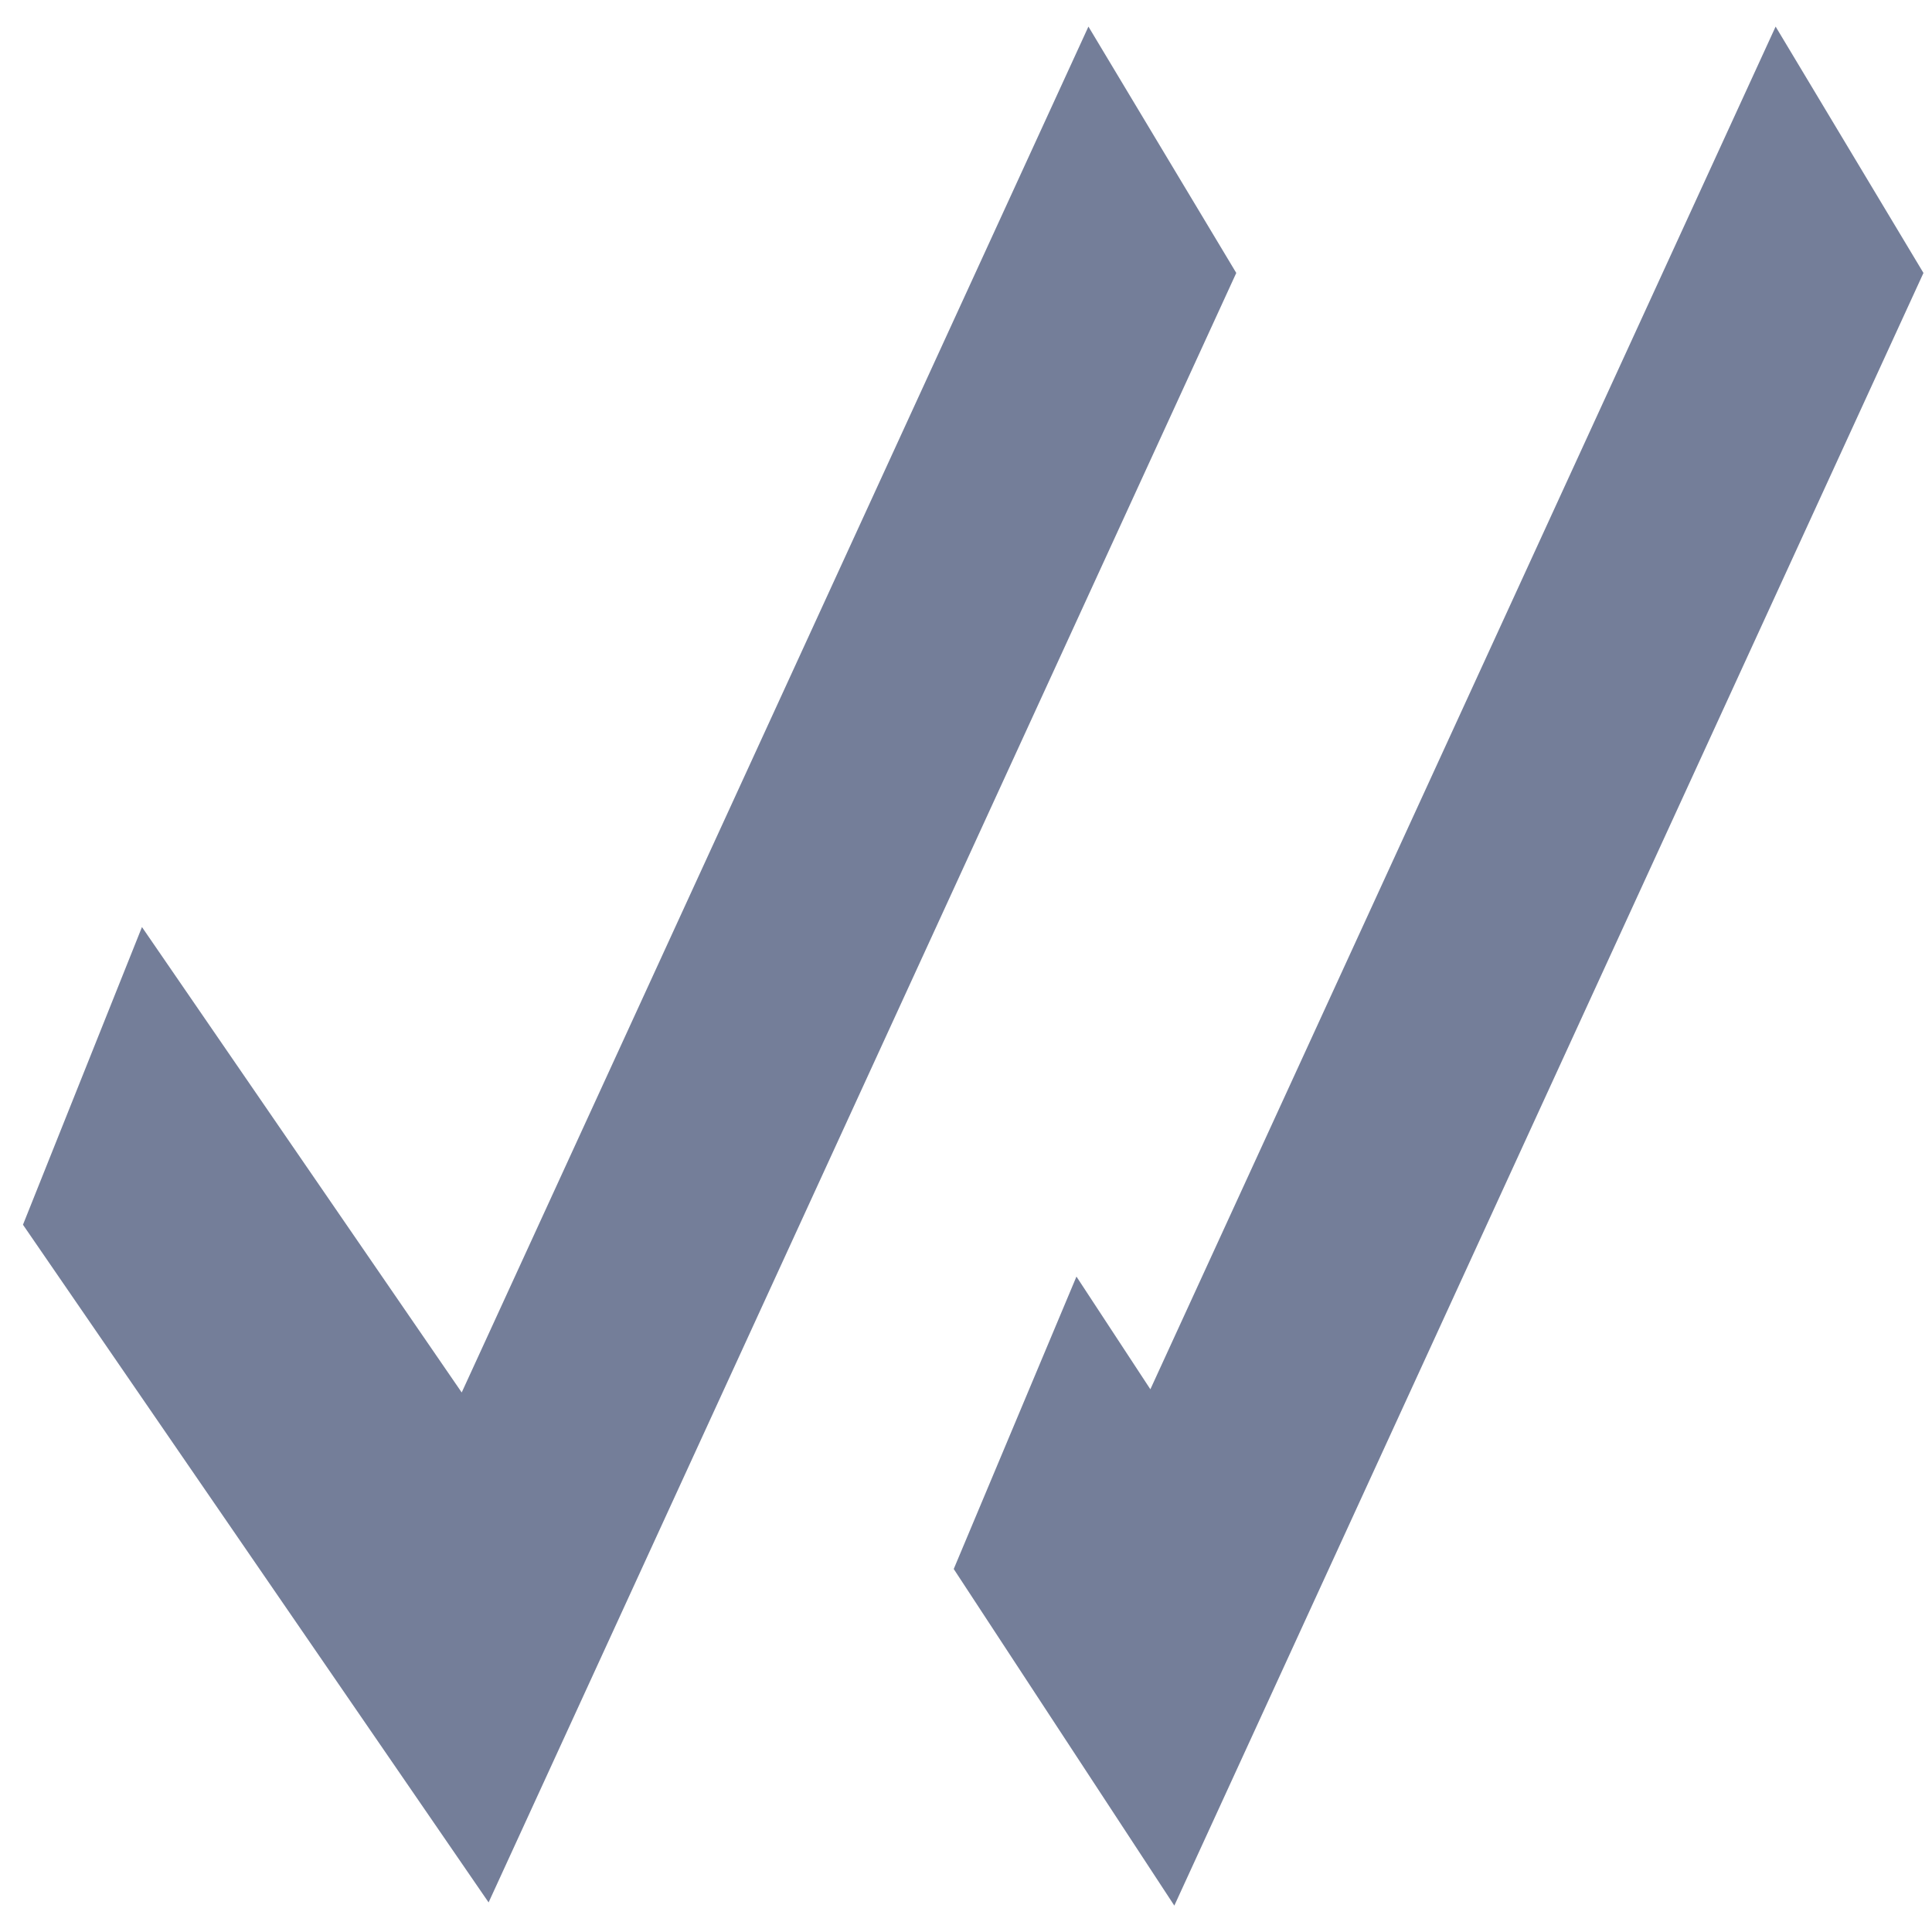
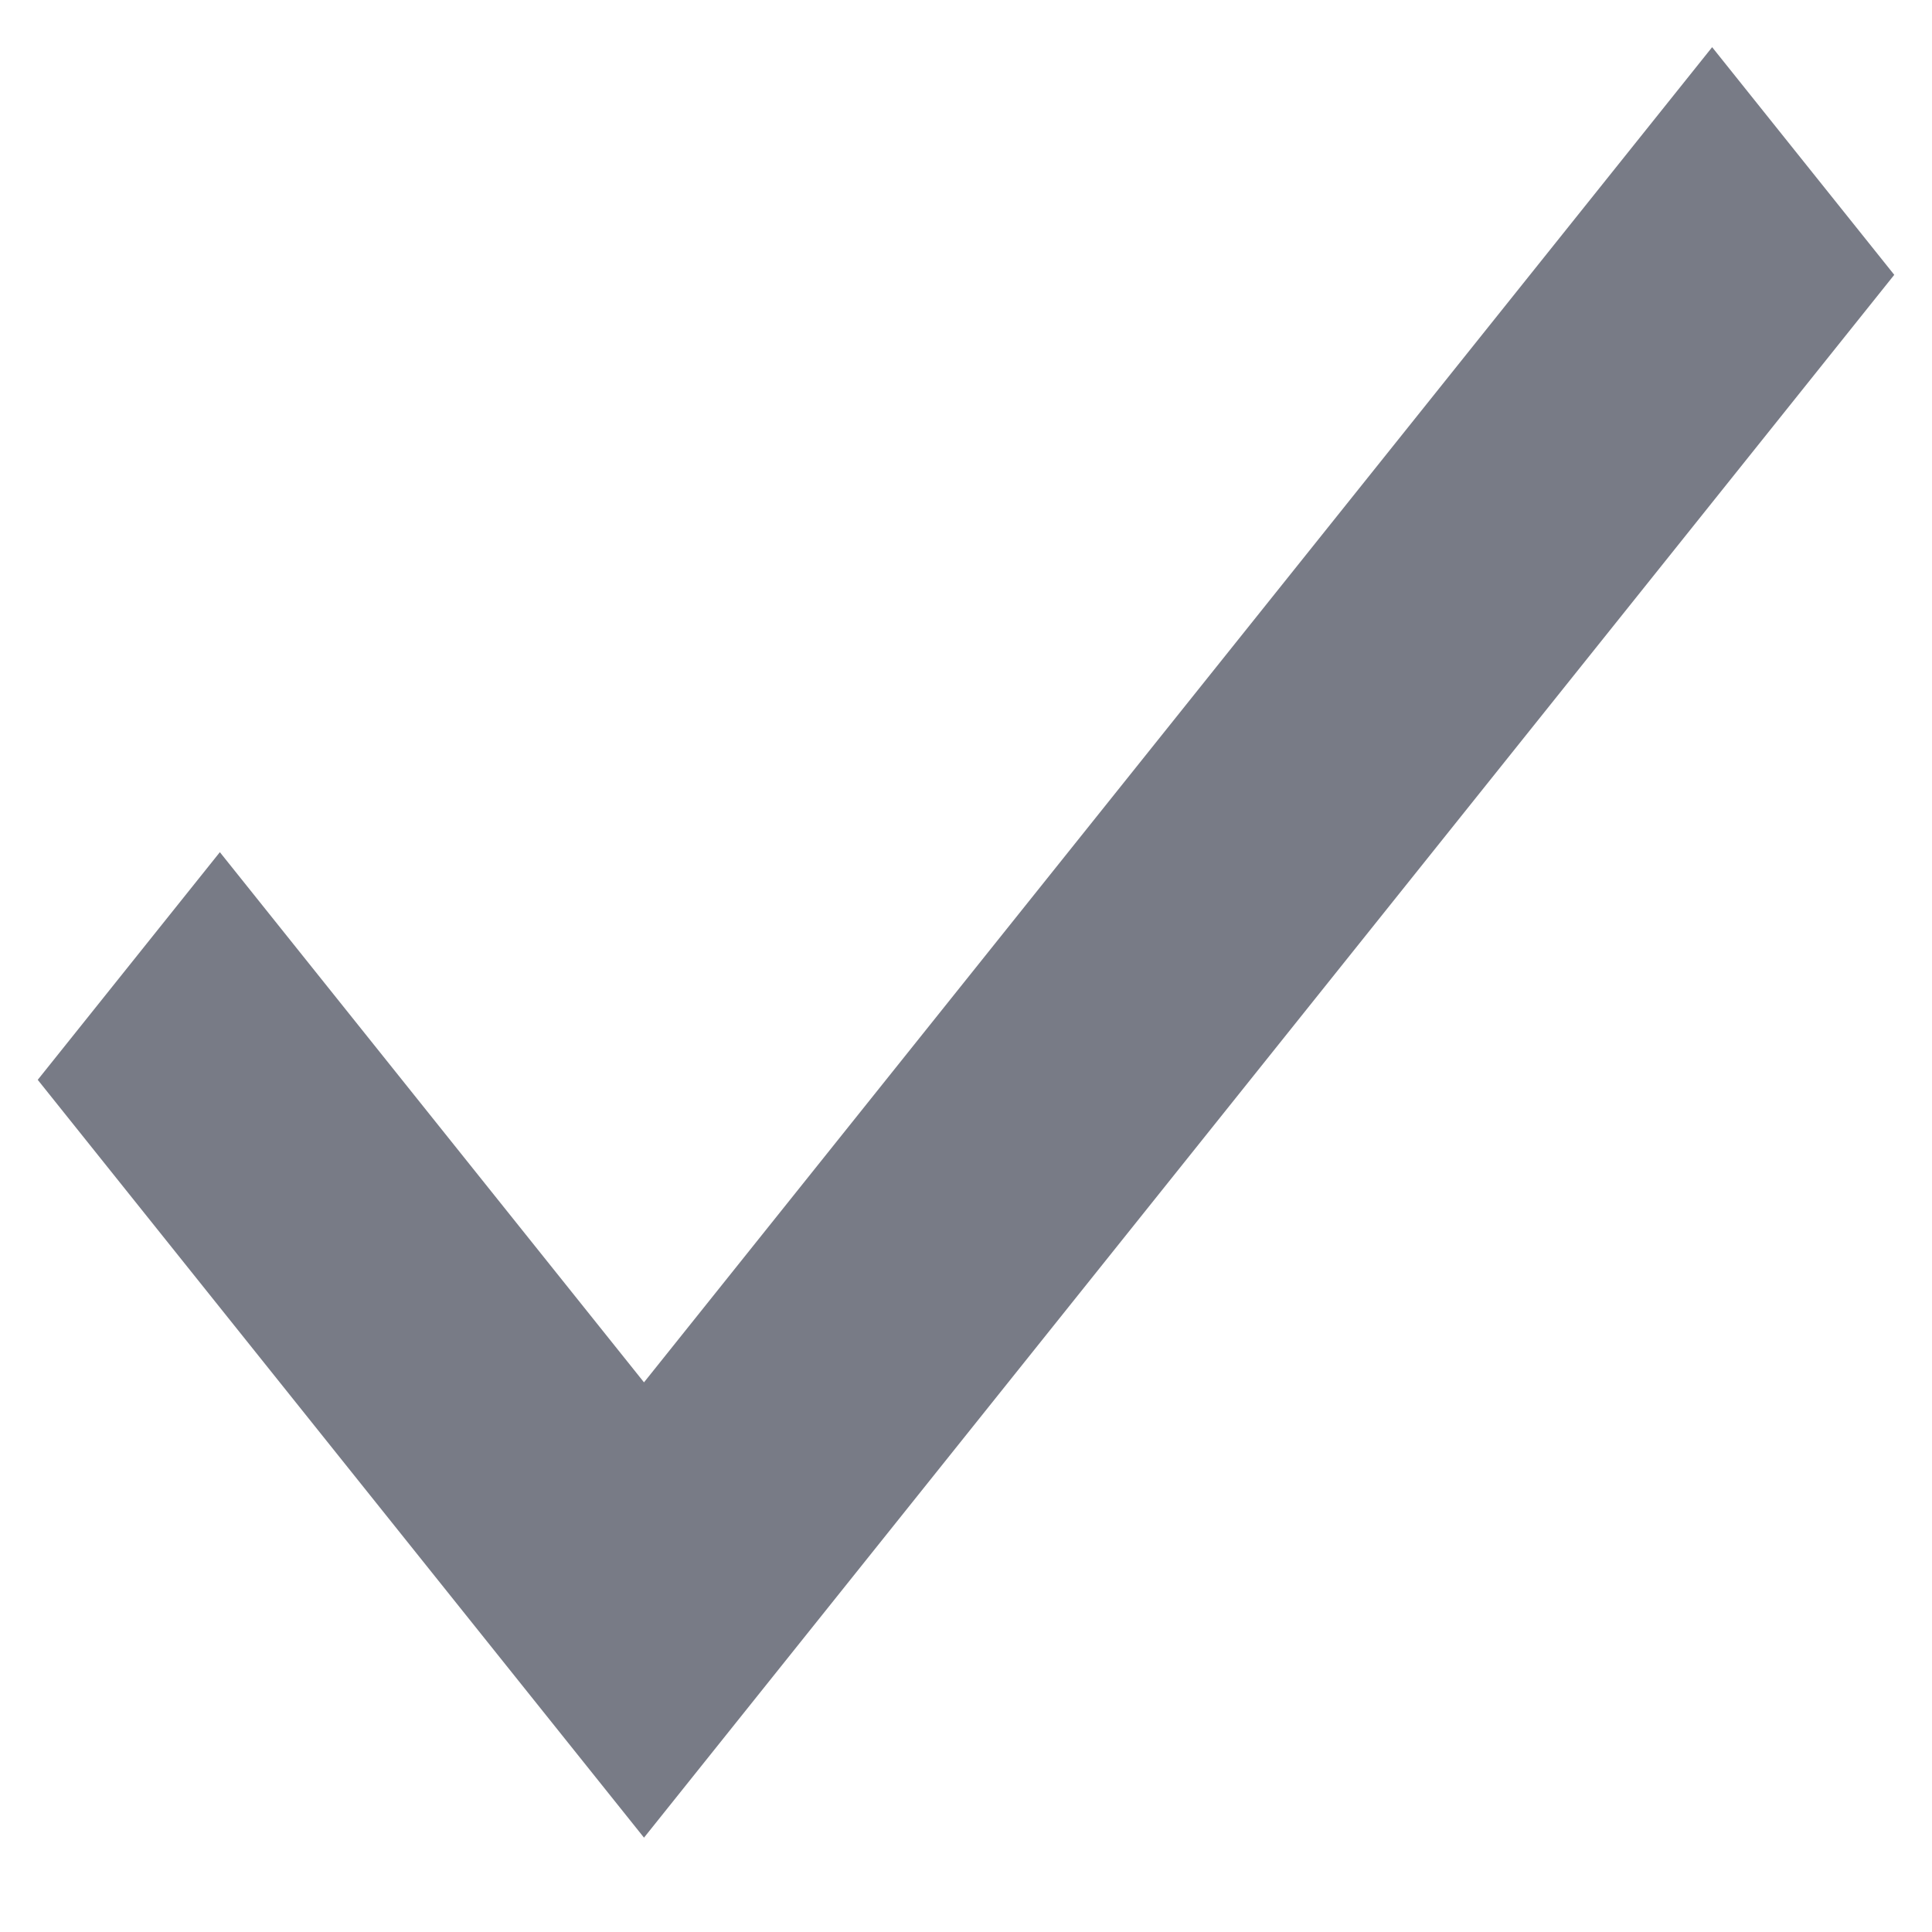
- <svg xmlns="http://www.w3.org/2000/svg" width="100" height="100" viewBox="0 0 100 100" fill="none">
-   <path d="M1.189 63.392L25.29 98.469L63.989 14.128L56.337 1.376L23.898 72.074L7.348 47.984L1.189 63.392ZM99.558 14.128L91.906 1.376L59.543 71.909L55.717 66.076L49.365 81.211L60.783 98.634L99.558 14.128Z" fill="#747E99" />
+ <svg xmlns="http://www.w3.org/2000/svg" width="240" height="240" viewBox="0 0 240 240" fill="none">
+   <path d="M80 171.72L27.312 105.86L4.688 134.14L80 228.28L235.312 34.14L212.688 5.86L80 171.72Z" fill="#787B86" />
</svg>
